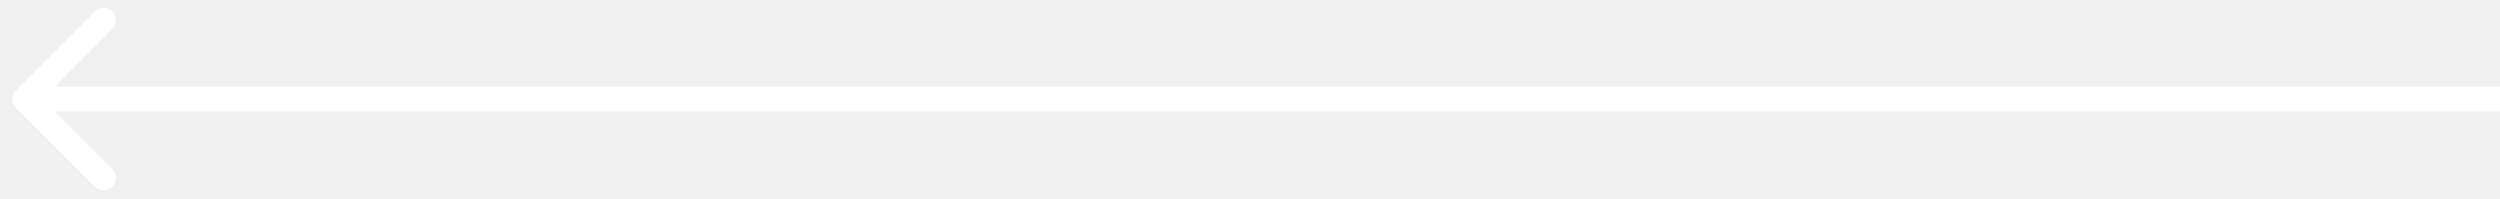
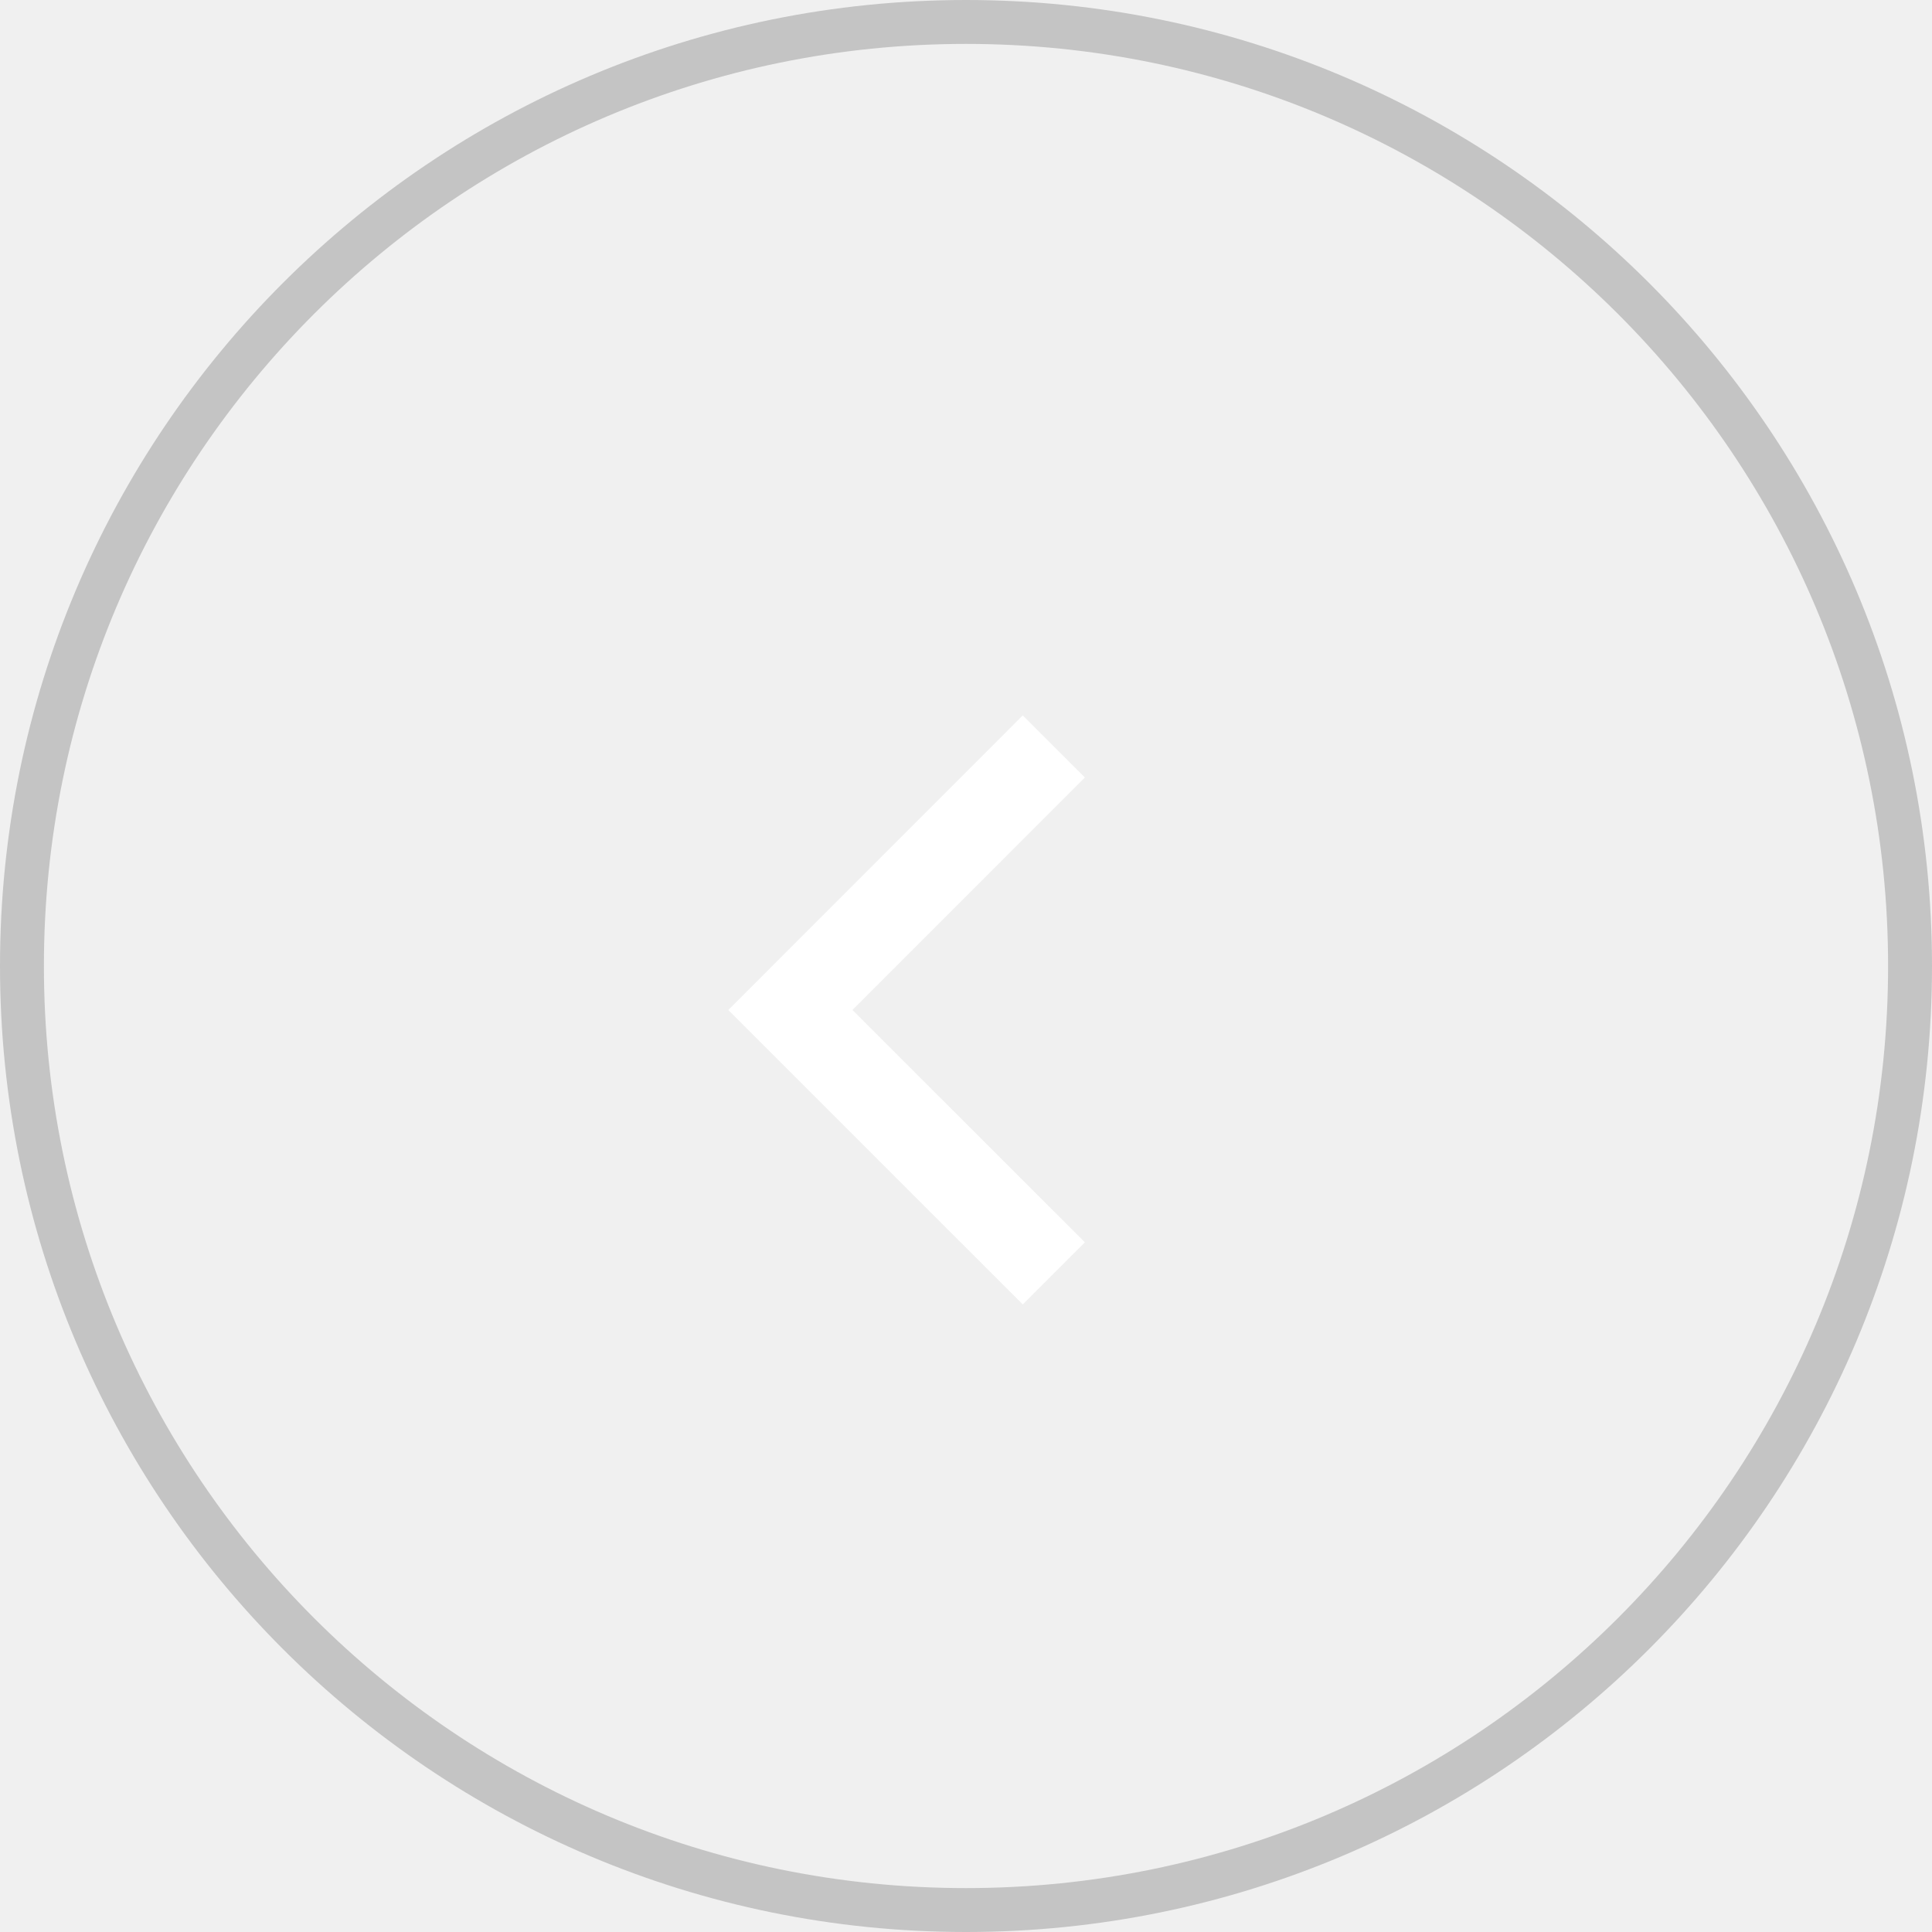
- <svg xmlns="http://www.w3.org/2000/svg" width="101" height="8" viewBox="0 0 101 8" fill="none">
-   <path d="M0.646 4.354C0.451 4.158 0.451 3.842 0.646 3.646L3.828 0.464C4.024 0.269 4.34 0.269 4.536 0.464C4.731 0.66 4.731 0.976 4.536 1.172L1.707 4L4.536 6.828C4.731 7.024 4.731 7.34 4.536 7.536C4.34 7.731 4.024 7.731 3.828 7.536L0.646 4.354ZM101 4.5H1V3.5H101V4.5Z" fill="white" />
+ <svg xmlns="http://www.w3.org/2000/svg" width="44" height="44" viewBox="0 0 44 44" fill="none">
+   <rect x="43.5" y="43.5" width="43" height="43" rx="21.5" transform="rotate(-180 43.5 43.5)" stroke="#C4C4C4" />
+   <path d="M24 29L18 23.002L24 17" stroke="white" stroke-width="2" stroke-miterlimit="10" />
</svg>
